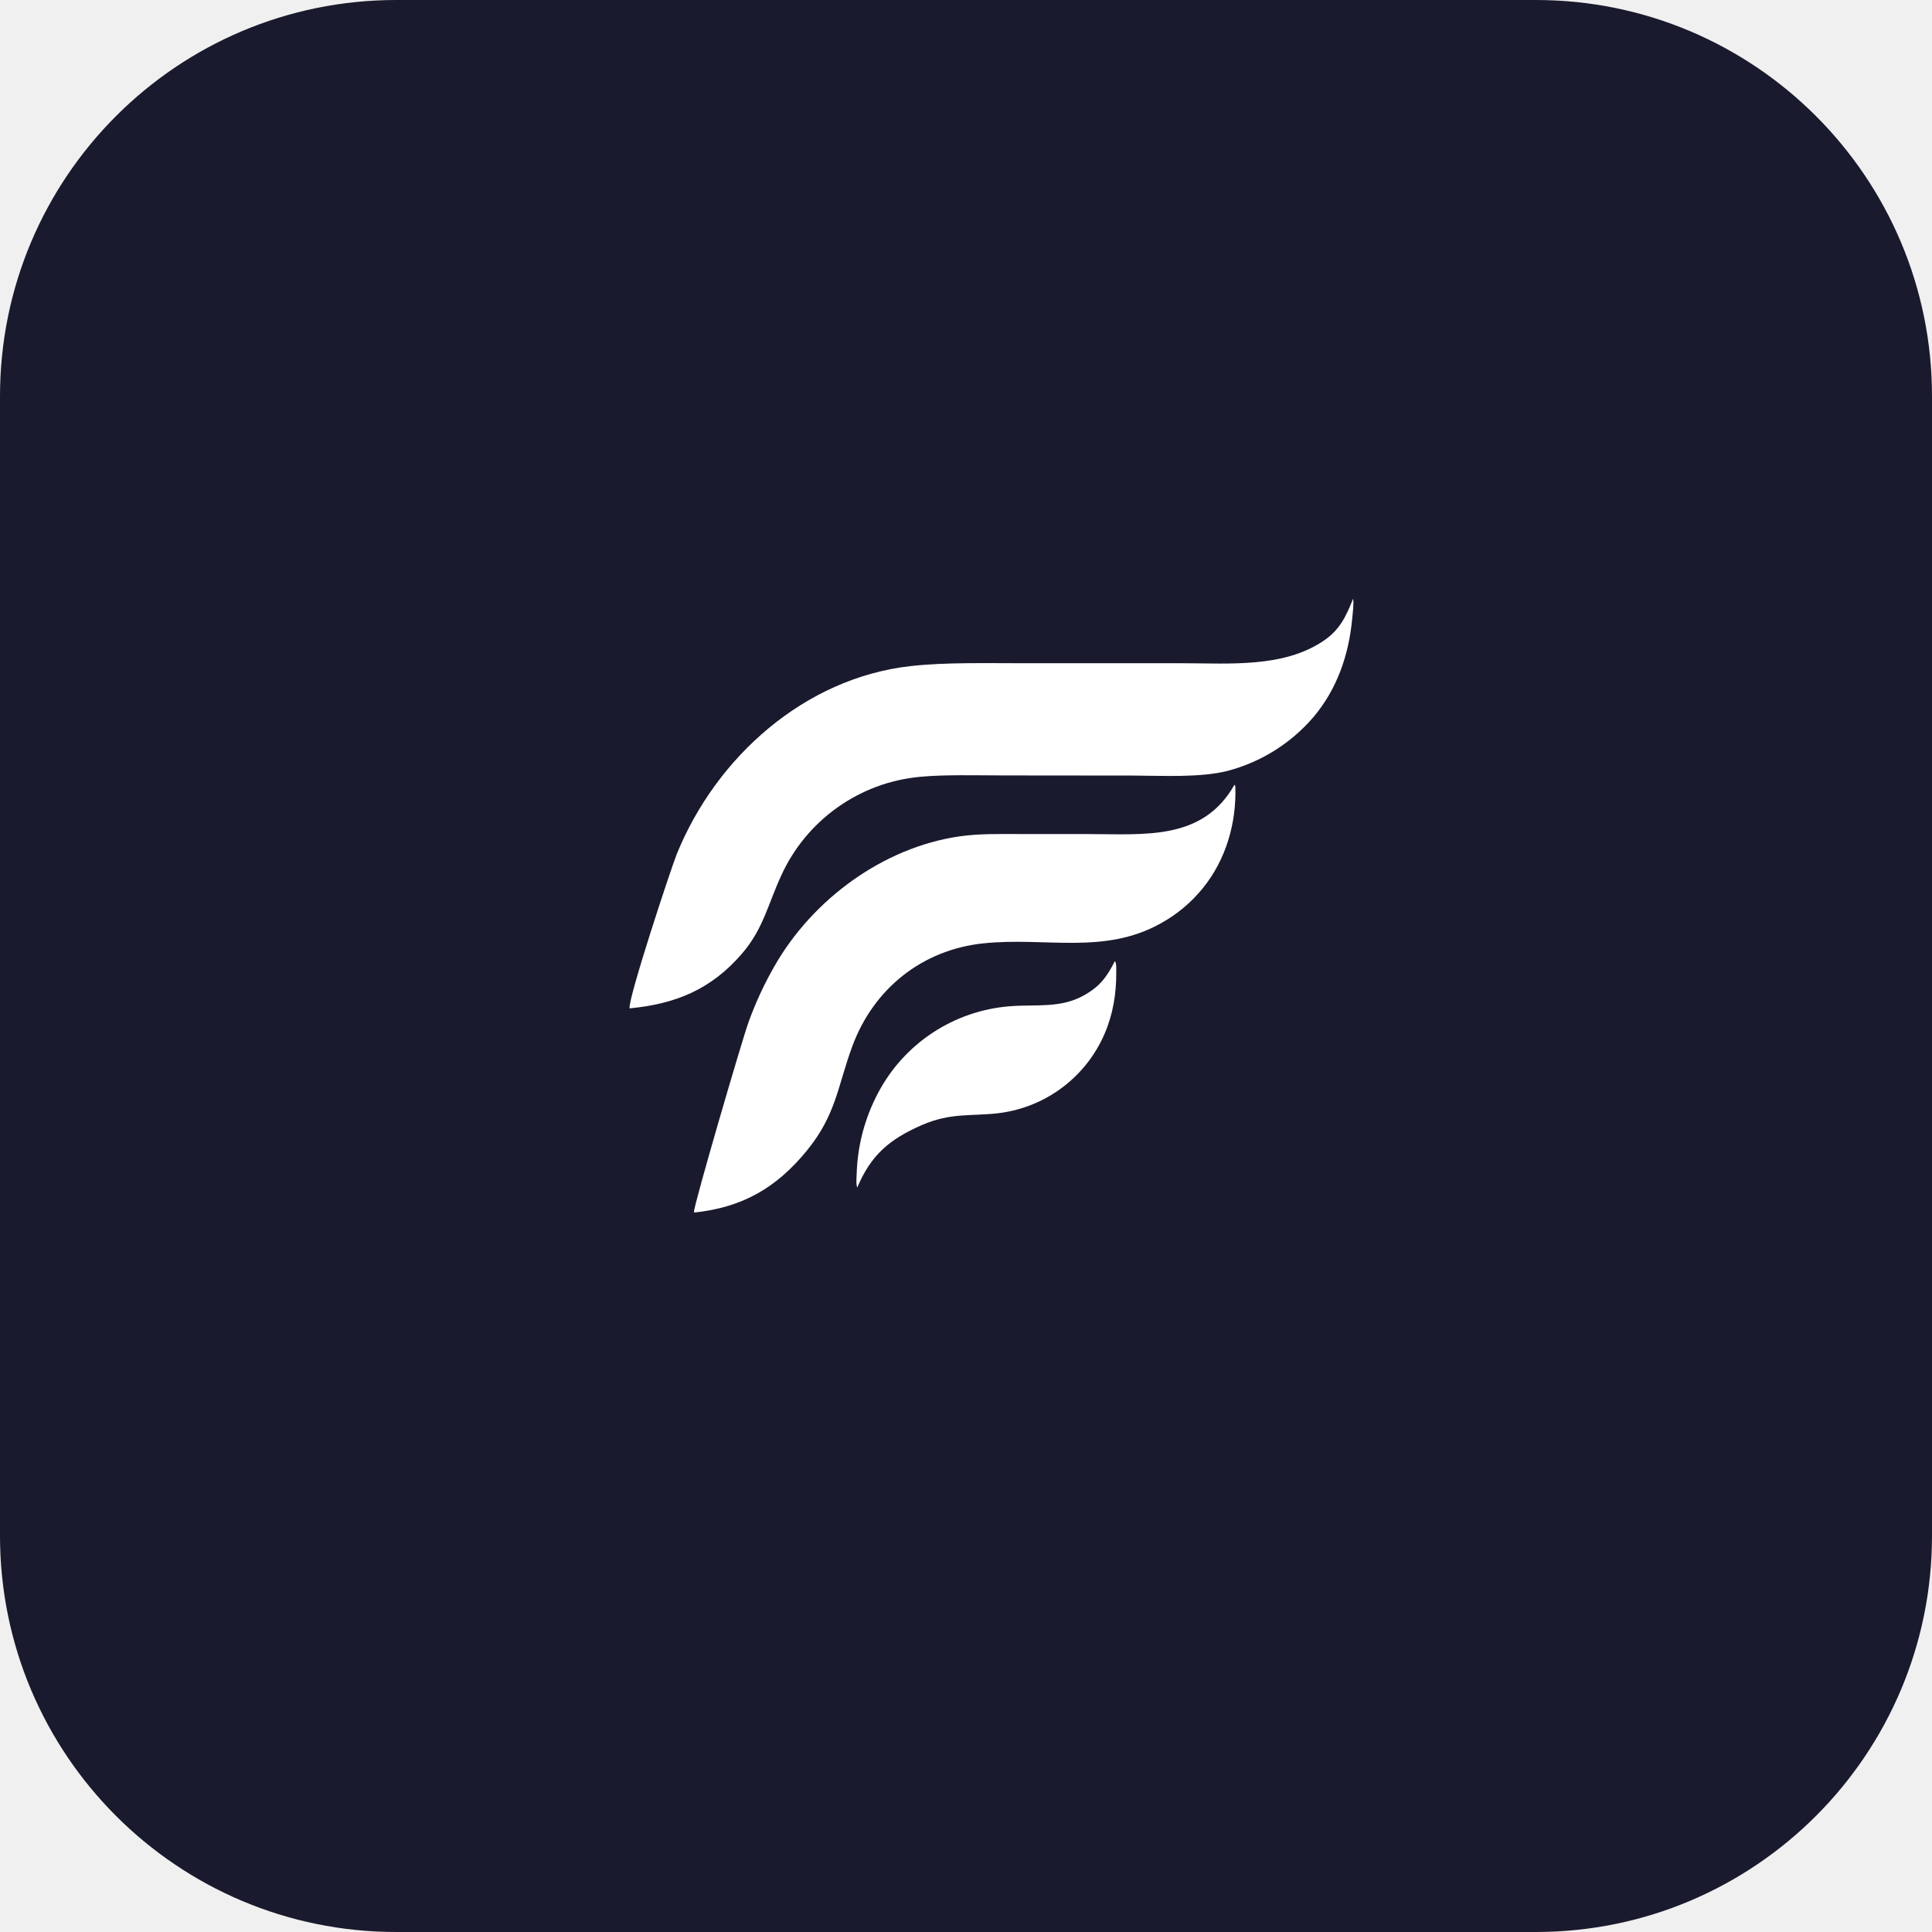
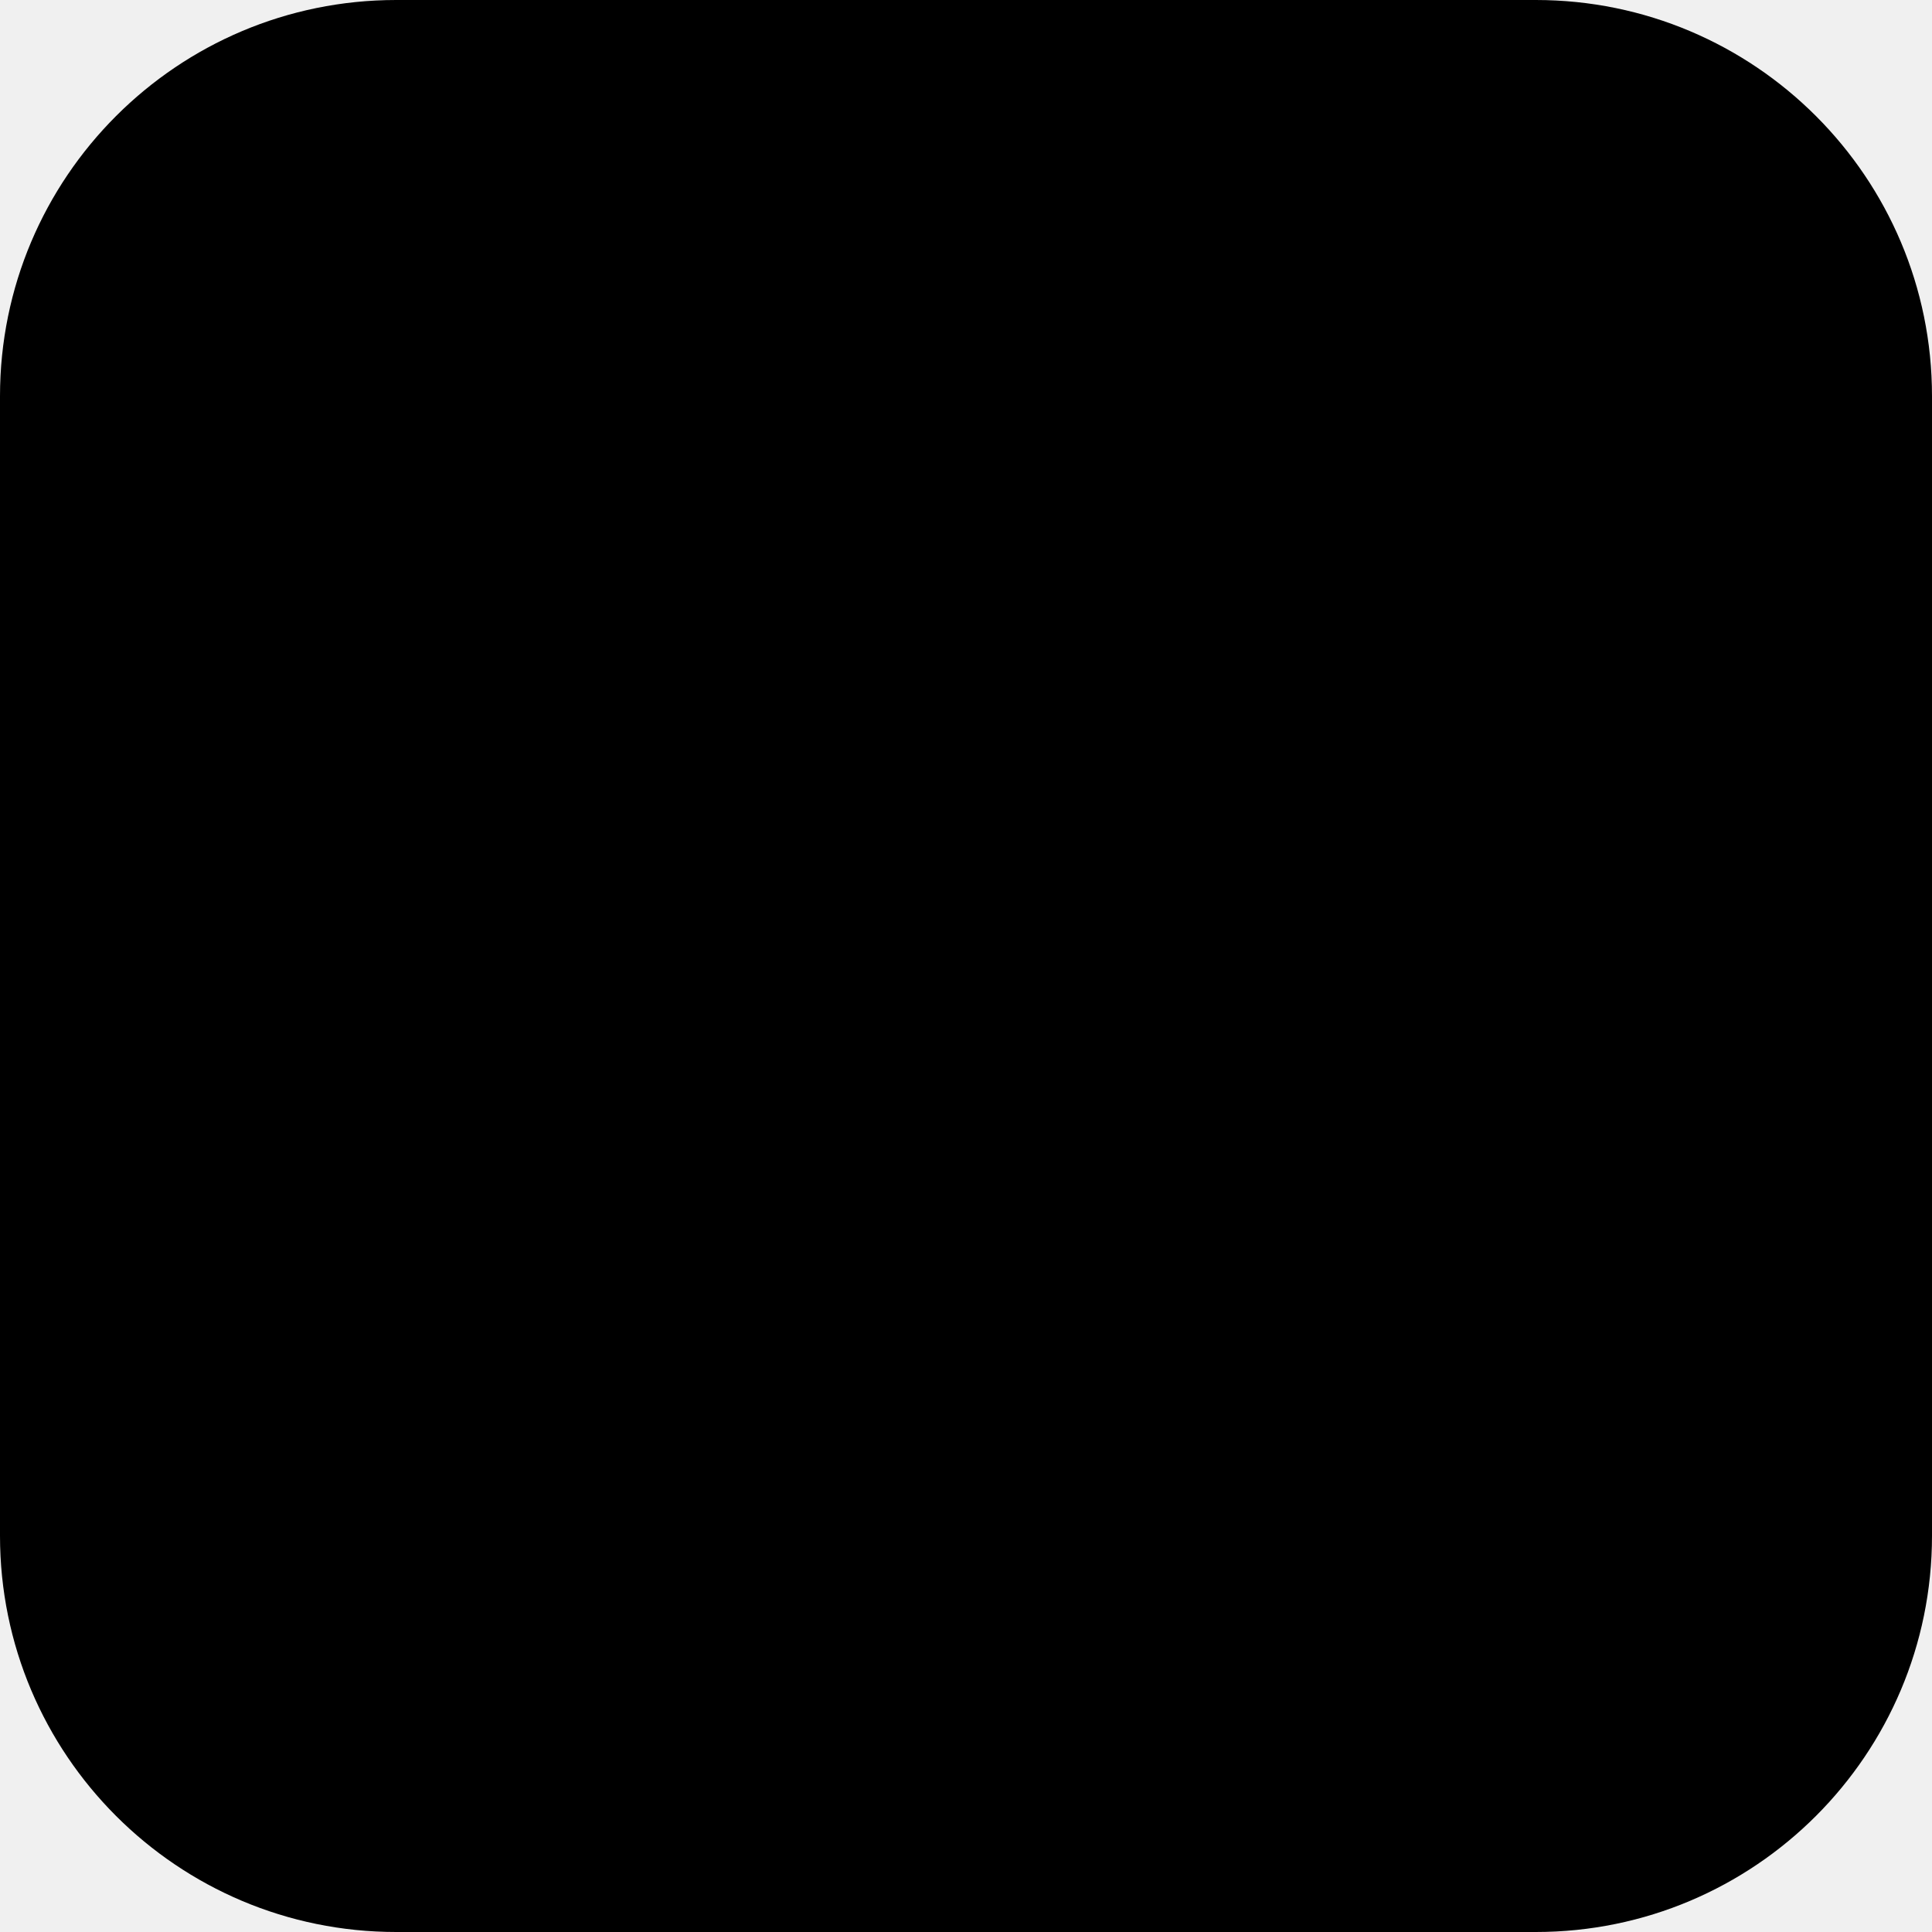
- <svg xmlns="http://www.w3.org/2000/svg" width="32" height="32" viewBox="0 0 1024 1024">
-   <rect fill="#1a1a2e" width="1024" height="1024" rx="210" />
-   <g fill="white">
+ <svg xmlns="http://www.w3.org/2000/svg" width="180" height="180" viewBox="0 0 1024 1024">
+   <style>
+     @media (prefers-color-scheme: light) {
+       .bg { fill: black; }
+       .fg { fill: white; }
+     }
+     @media (prefers-color-scheme: dark) {
+       .bg { fill: white; }
+       .fg { fill: black; }
+     }
+   </style>
+   <rect class="bg" width="1024" height="1024" rx="210" />
+   <g class="fg">
    <path d="M717.169 317.349C717.674 319.745 716.88 325.927 716.607 328.706C714.757 347.558 708.553 365.289 696.277 379.925C684.363 393.885 668.473 403.877 650.729 408.566C636.256 412.278 615.849 411.117 600.291 411.061L531.422 410.994C518.239 410.986 500.528 410.487 487.776 411.718C455.496 414.66 427.297 434.742 413.96 464.284C407.069 479.2 404.577 492.308 393.301 505.406C376.862 524.503 358.012 532.114 333.691 534.457C332.688 529.819 355.678 460.082 358.808 452.412C379.707 401.202 426.474 359.358 482.588 353.045C501.218 350.949 523.3 351.552 542.694 351.521L627.087 351.529C651.616 351.547 680.131 354.02 701.391 339.728C710.143 333.844 713.368 326.828 717.169 317.349Z" />
    <path d="M654.282 415.932L654.755 416.72C655.414 436.149 649.853 455.535 637.529 470.74C631.389 478.331 623.833 484.656 615.281 489.365C585.157 506.238 554.268 496.555 521.301 499.984C488.614 503.384 462.898 524.152 451.679 554.712C443.946 575.773 443.136 590.985 427.554 609.966C411.376 629.675 393.582 639.879 368.13 642.674L367.831 642.288C367.546 639.381 393.491 550.612 396.727 541.796C400.442 531.509 405.044 521.565 410.48 512.075C430.617 476.812 467.912 449.199 508.528 443.294C518.864 441.792 529.838 442.052 540.295 442.056L576.853 442.074C606.69 442.069 637.532 445.684 654.282 415.932Z" />
    <path d="M590.906 509.41C591.841 510.407 591.62 514.038 591.631 515.424C591.722 526.675 589.889 537.648 585.416 548.015C575.602 570.7 554.626 586.59 530.13 589.894C515.223 591.832 504.241 589.429 488.387 596.401C471.219 603.952 461.581 612.316 454.37 629.405C453.633 628.009 453.992 623.924 454.054 622.211C454.487 607.225 458.367 592.54 465.392 579.295C479.249 552.979 505.649 535.621 535.302 533.329C549.014 532.223 562.212 534.622 574.832 527.38C583.2 522.579 586.65 517.75 590.906 509.41Z" />
  </g>
</svg>
